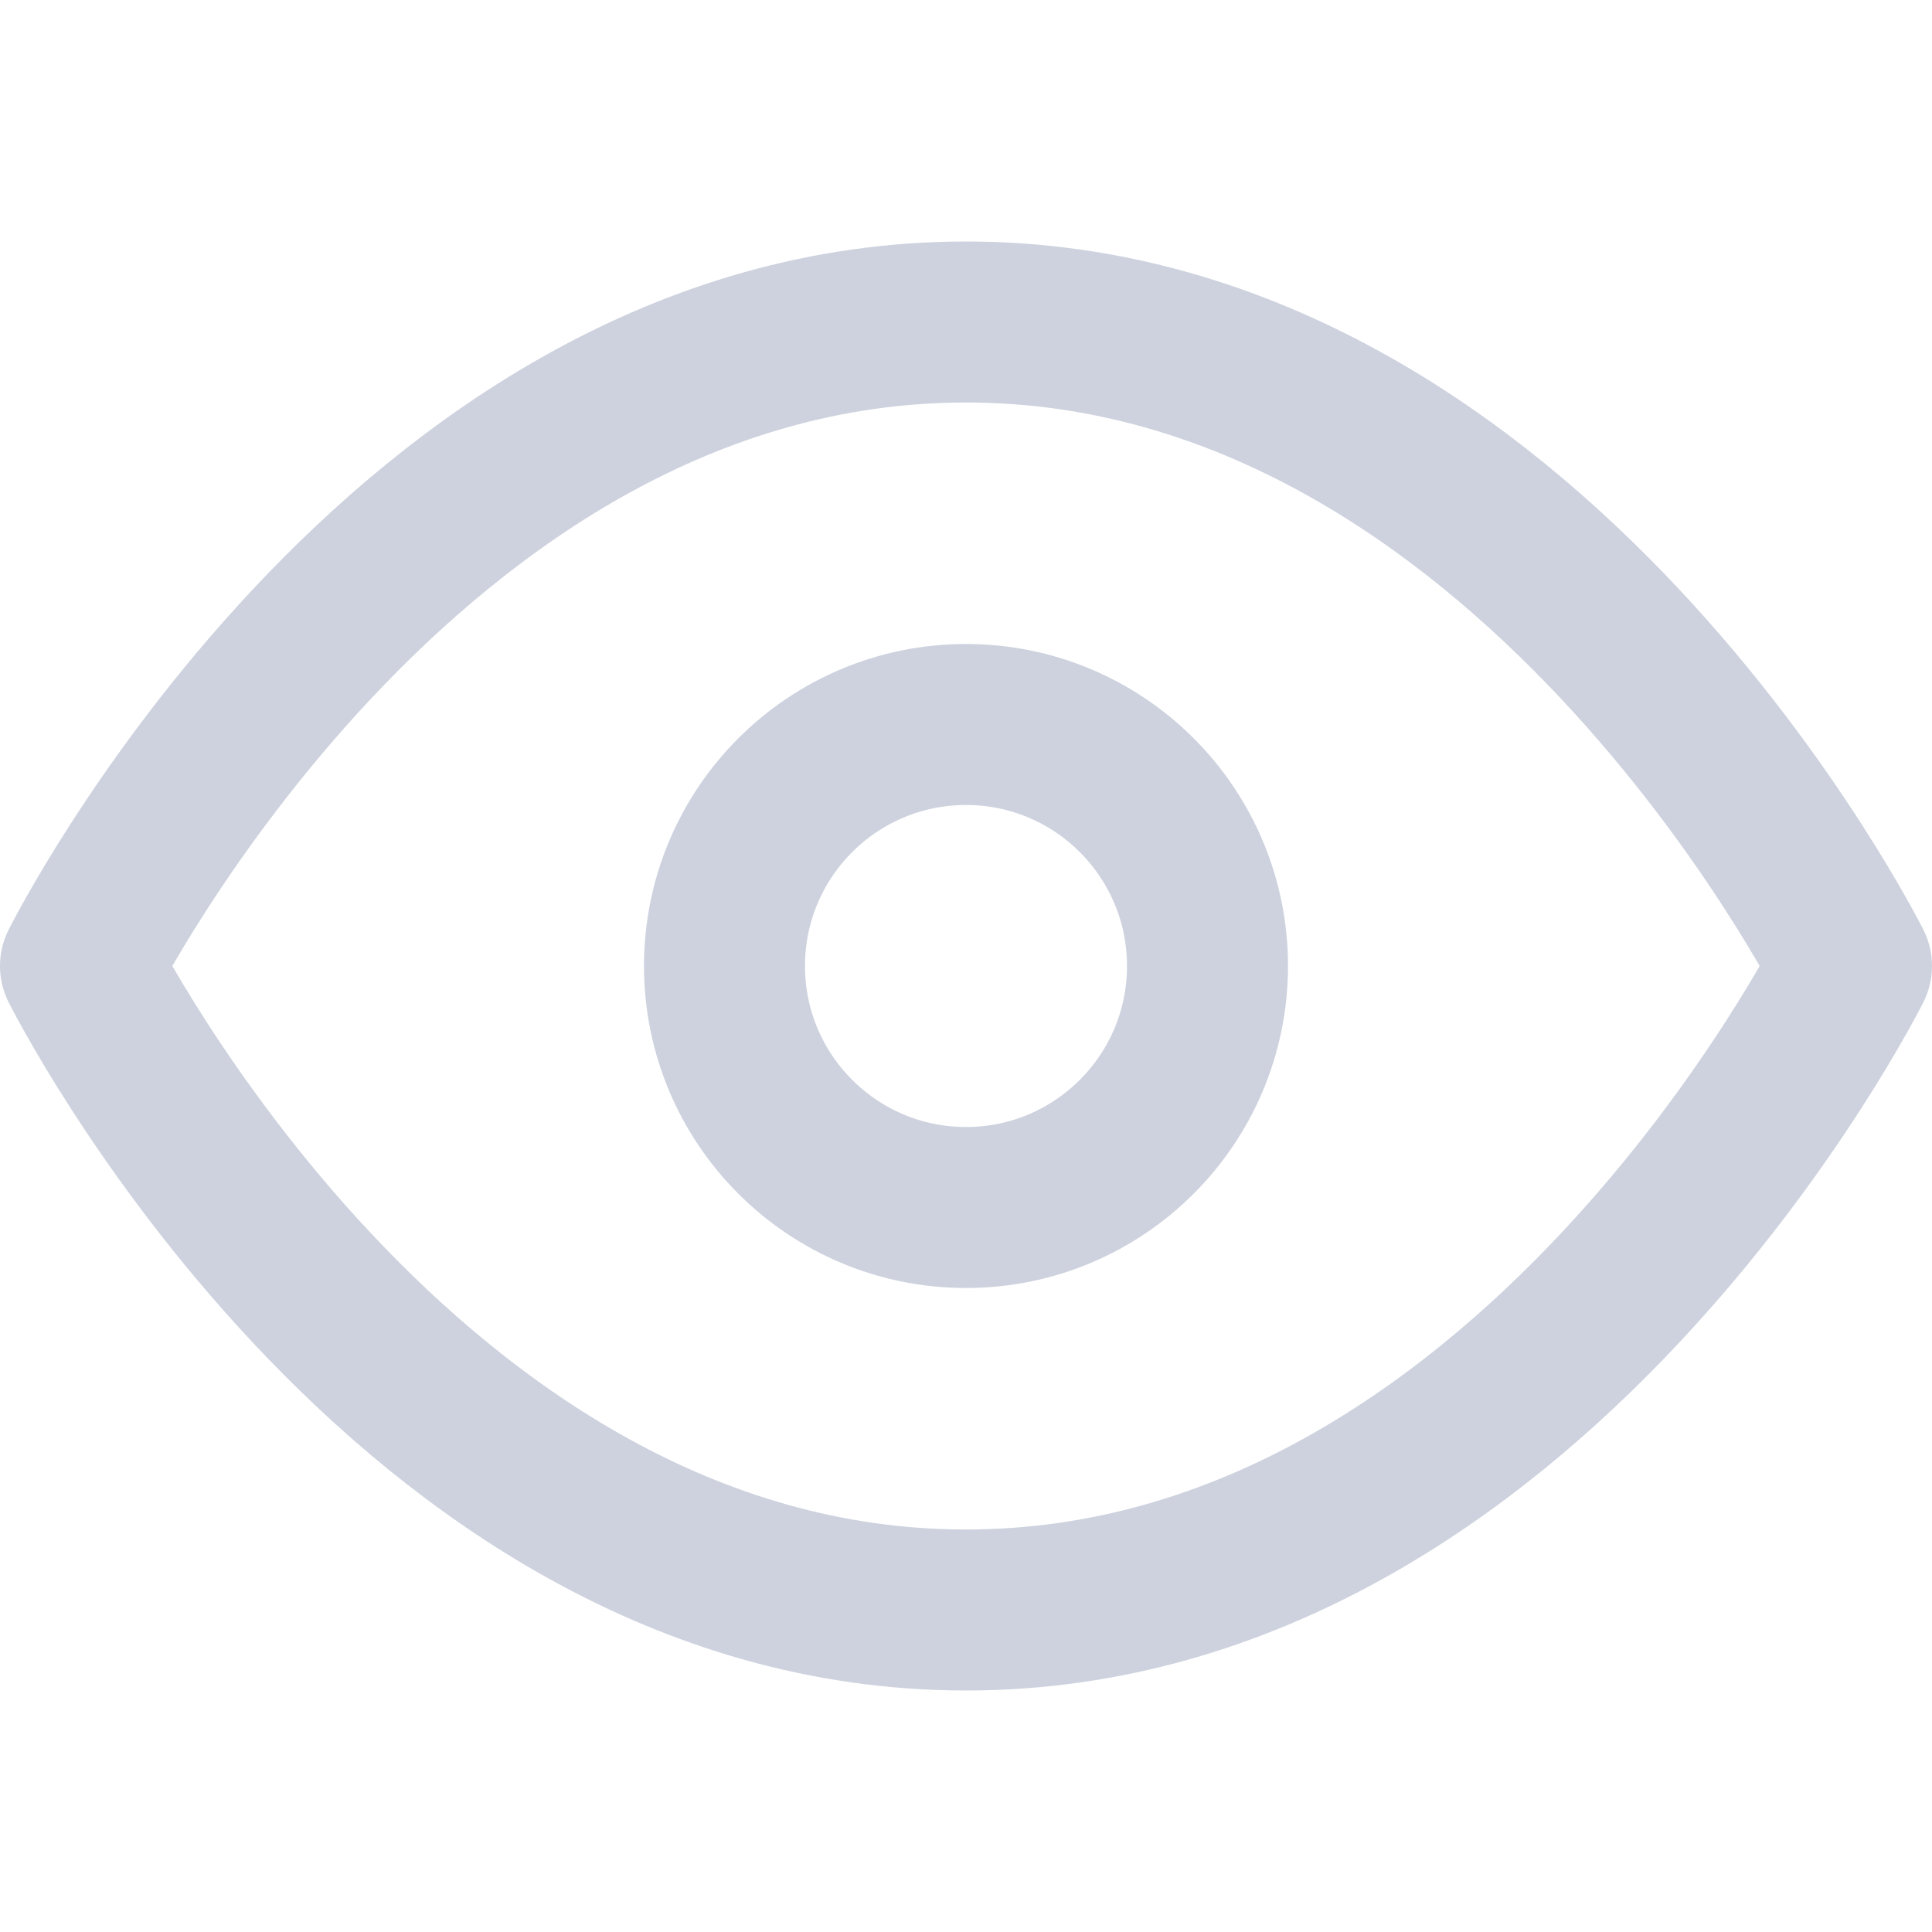
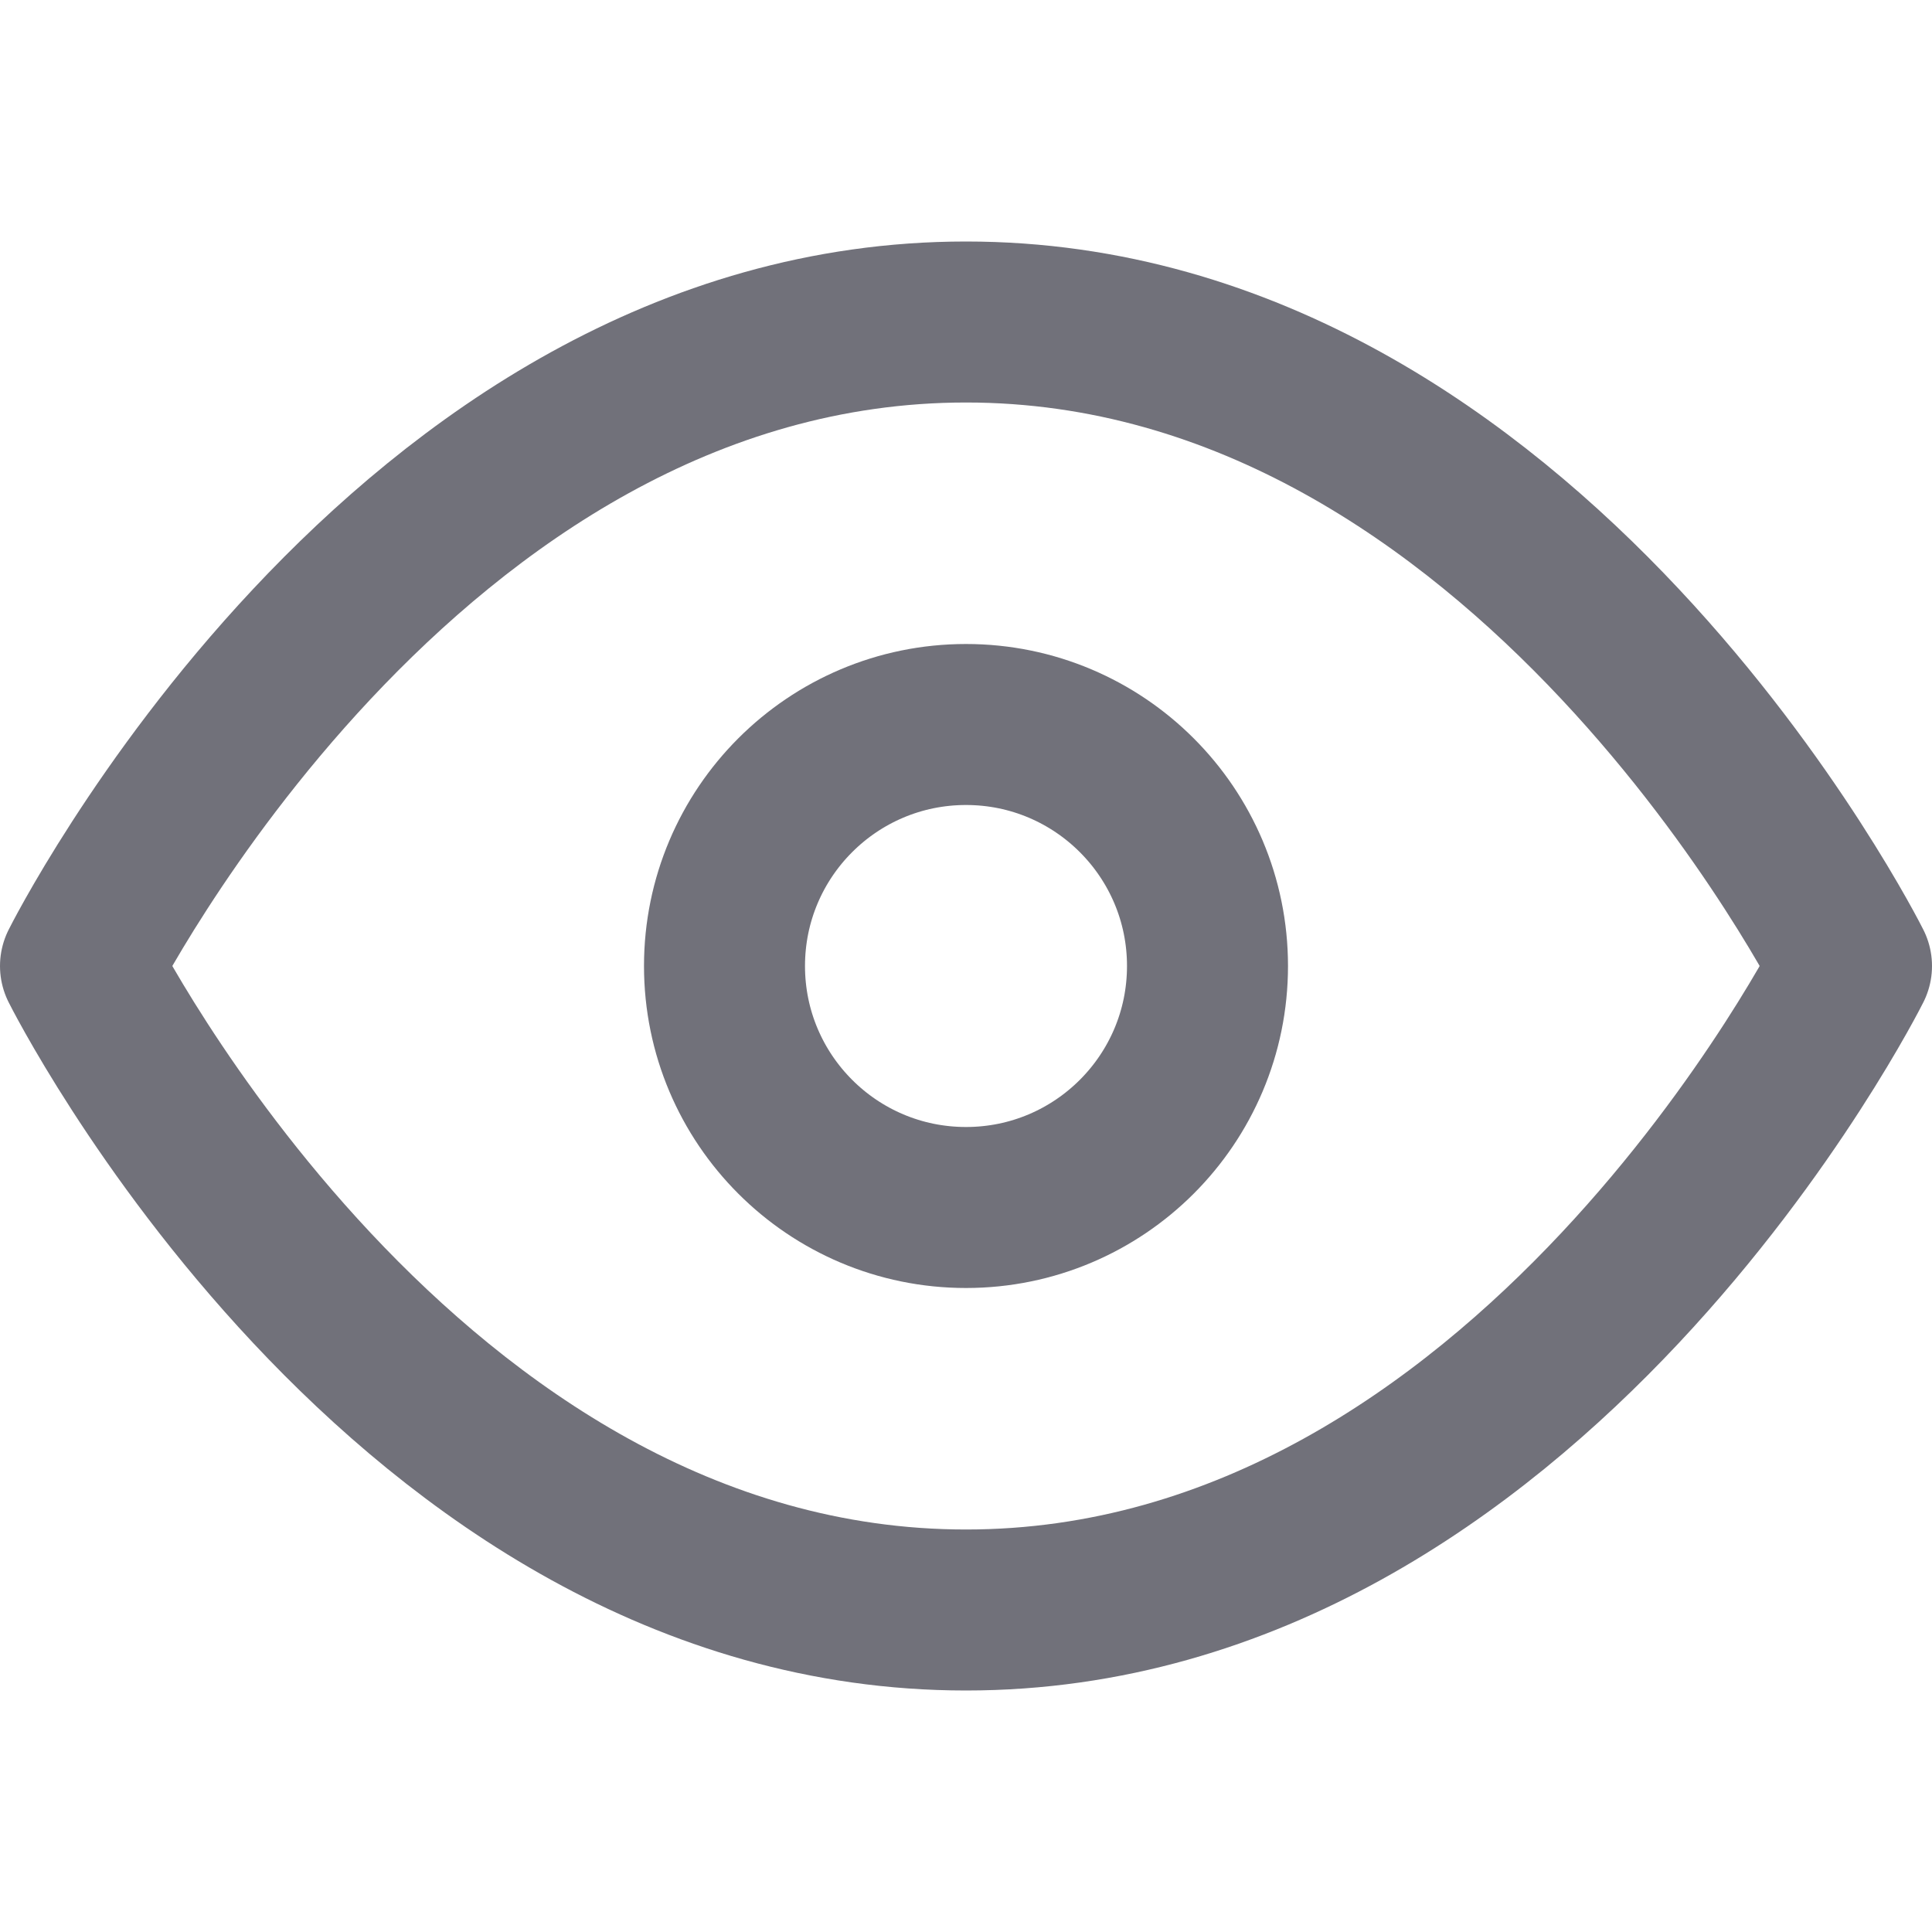
- <svg xmlns="http://www.w3.org/2000/svg" width="24" height="24" viewBox="0 0 24 24" fill="none" stroke="#cdd2de" stroke-width="2" stroke-linecap="round" stroke-linejoin="round" class="feather feather-eye">
+ <svg xmlns="http://www.w3.org/2000/svg" width="24" height="24" viewBox="0 0 24 24" fill="none" stroke="#71717a" stroke-width="2" stroke-linecap="round" stroke-linejoin="round" class="feather feather-eye">
  <path d="M1 12s4-8 11-8 11 8 11 8-4 8-11 8-11-8-11-8z" />
  <circle cx="12" cy="12" r="3" />
</svg>
